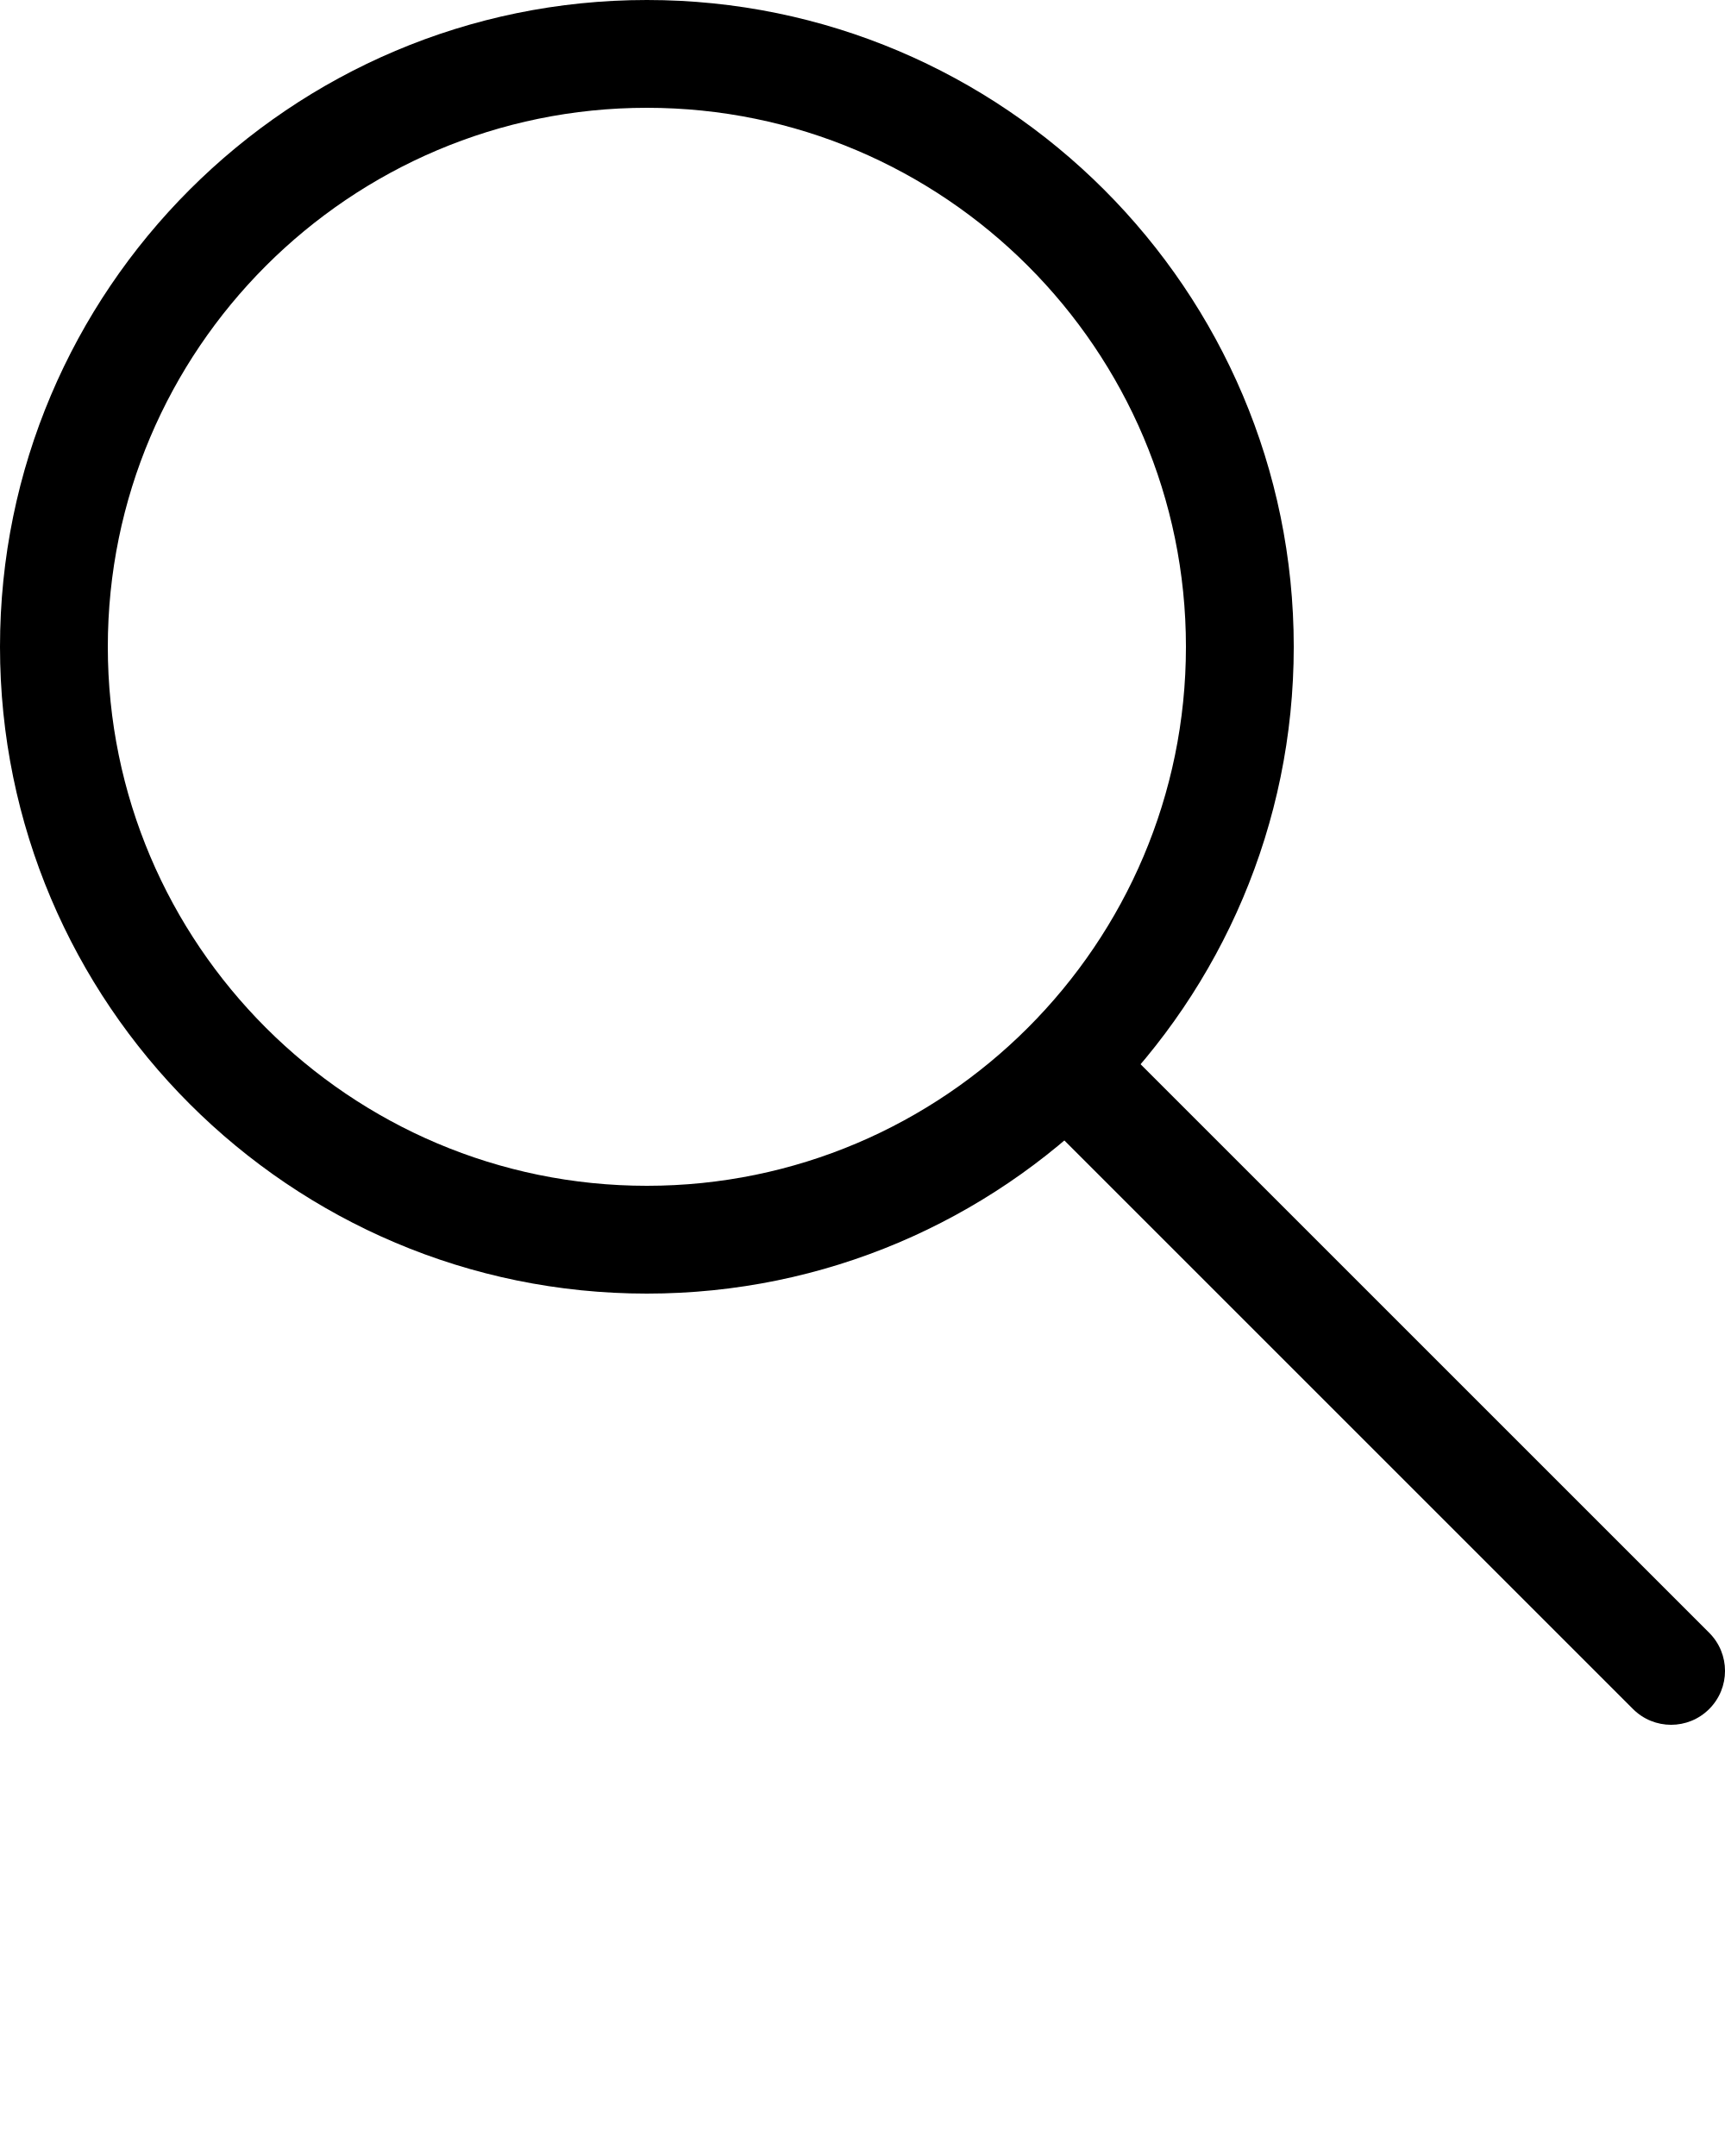
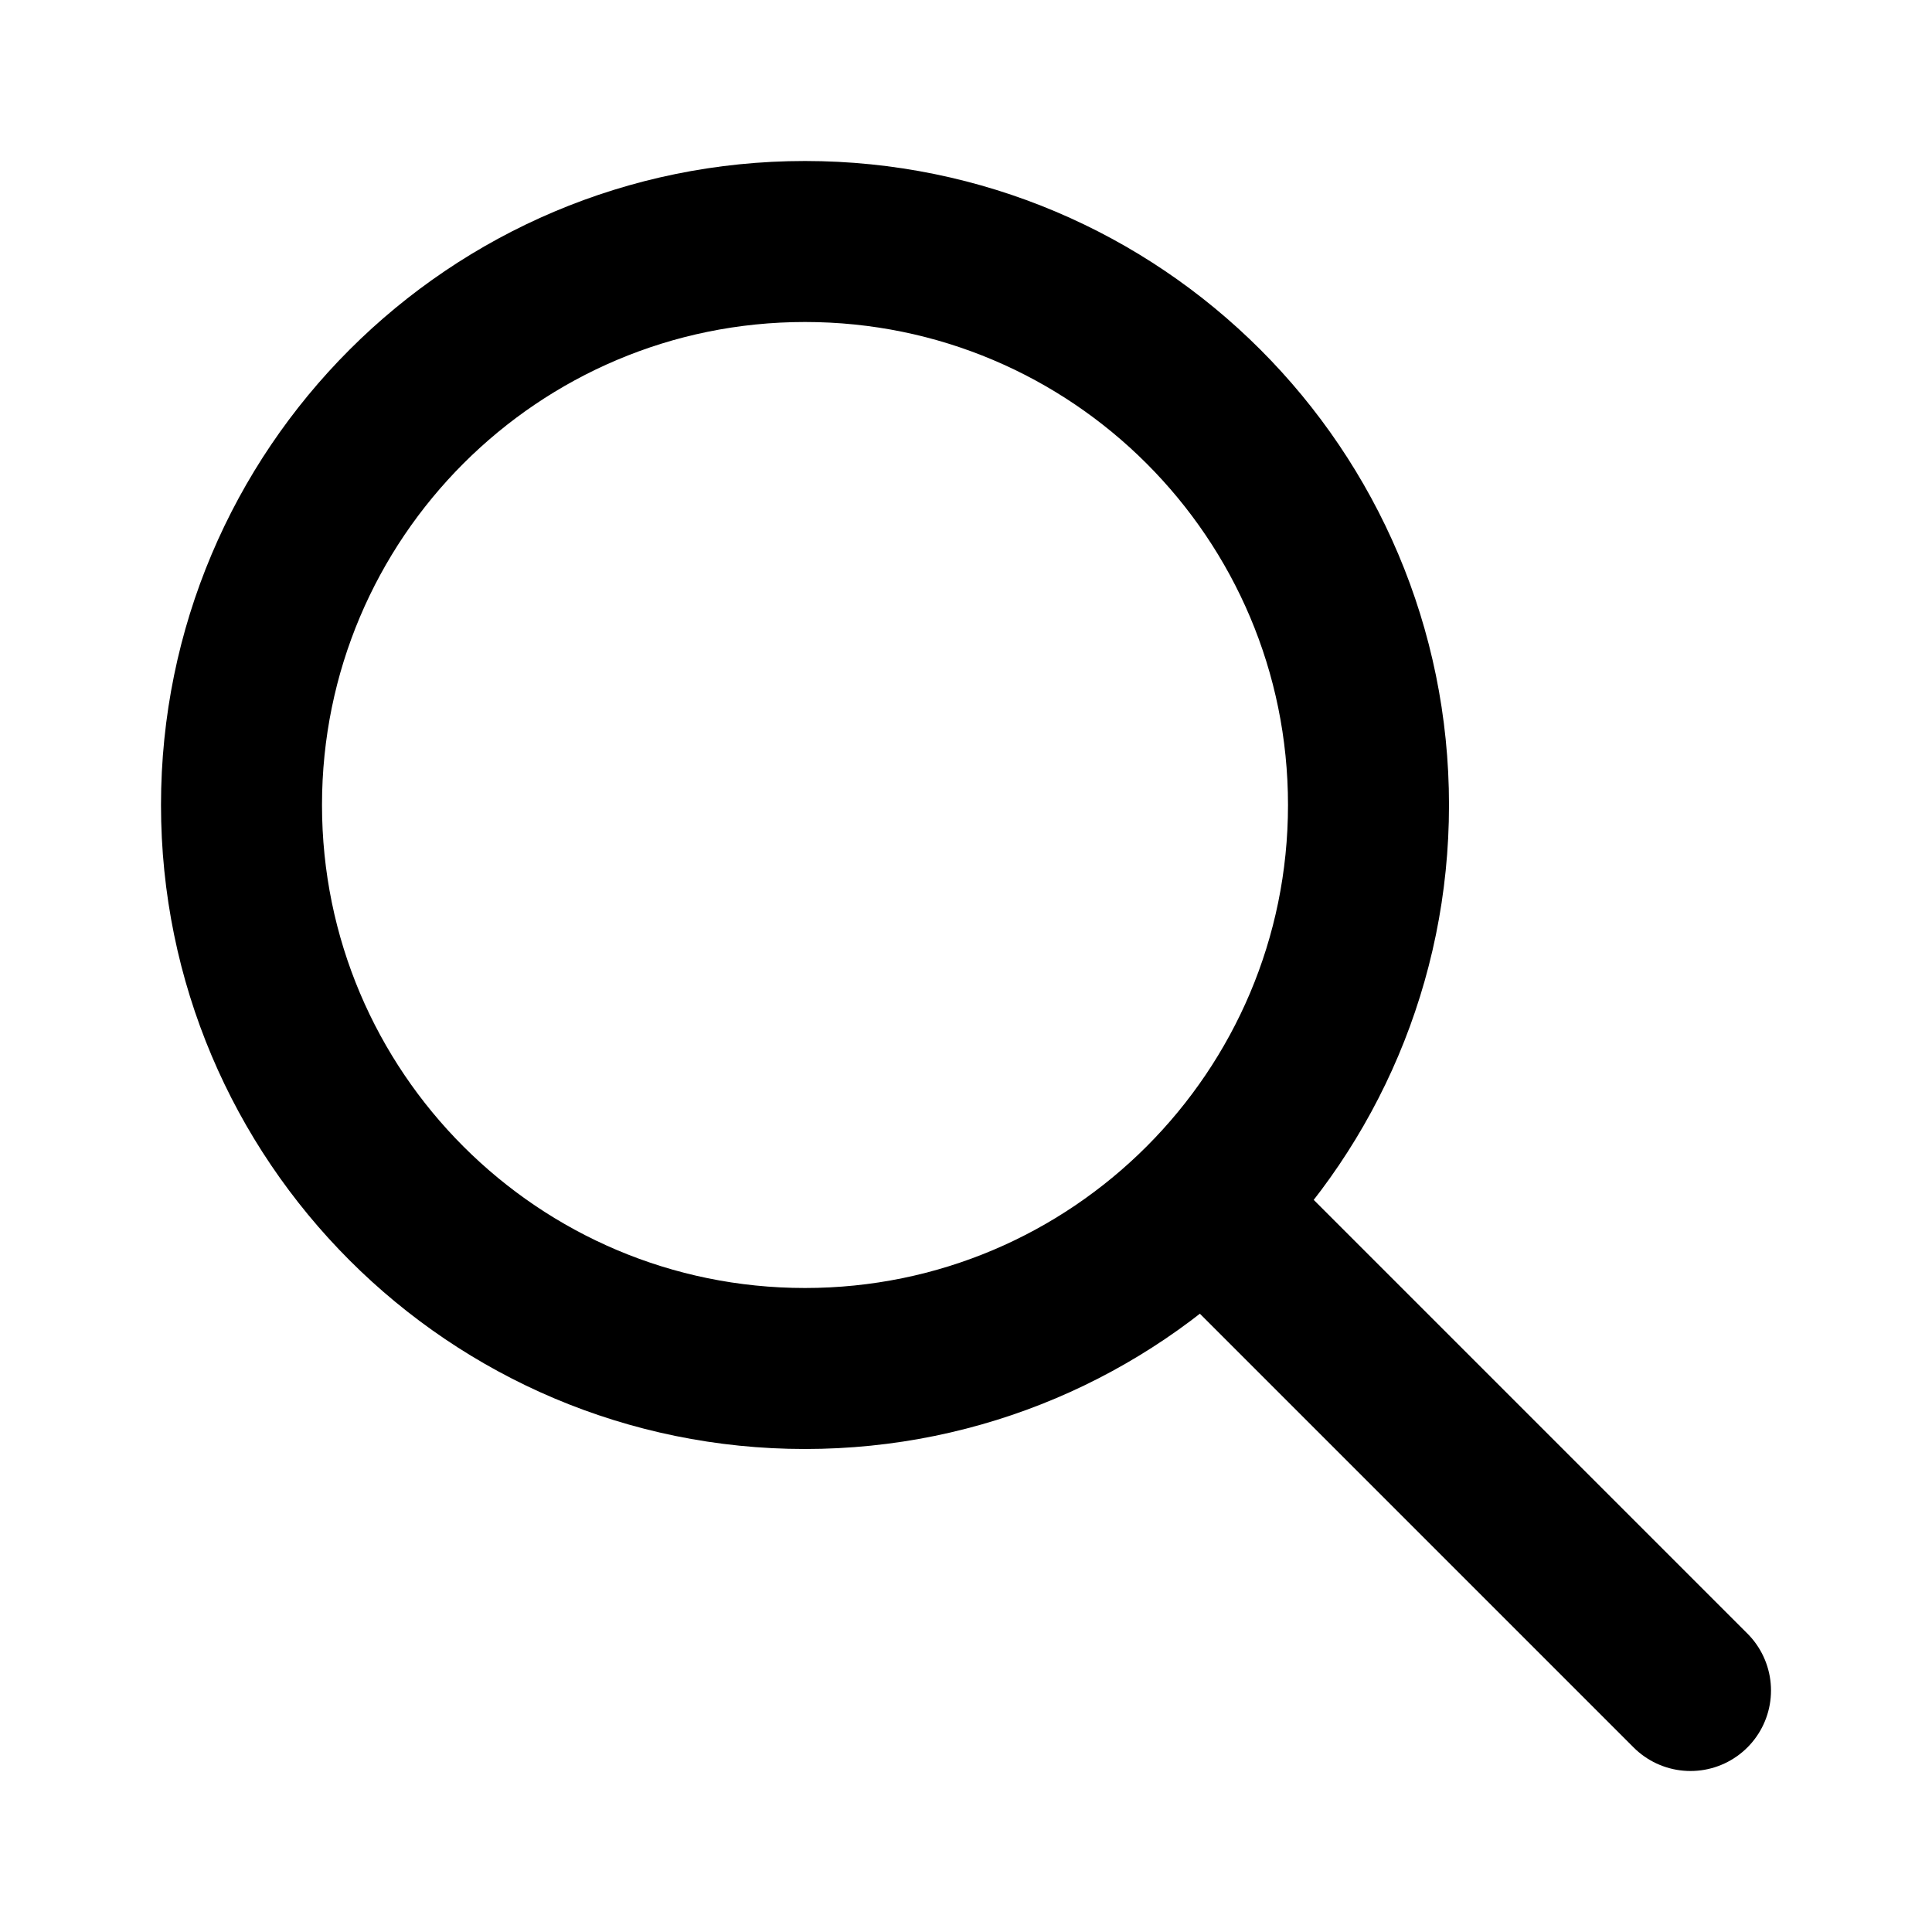
- <svg xmlns="http://www.w3.org/2000/svg" version="1.1" x="0px" y="0px" viewBox="0 0 32 40" style="enable-background:new 0 0 32 32;" xml:space="preserve">
-   <g>
-     <path d="M12,24C5.383,24,0,18.617,0,12C0,5.383,5.383,0,12,0c6.617,0,12,5.383,12,12C24,18.617,18.617,24,12,24z M12,2   C6.486,2,2,6.486,2,12c0,5.514,4.486,10,10,10c5.514,0,10-4.486,10-10C22,6.486,17.514,2,12,2z" />
-     <path d="M31,32c-0.256,0-0.512-0.098-0.707-0.293L19.384,20.798c-0.391-0.391-0.391-1.023,0-1.414s1.023-0.391,1.414,0   l10.909,10.909c0.391,0.391,0.391,1.023,0,1.414C31.512,31.902,31.256,32,31,32z" />
-   </g>
+ <svg xmlns="http://www.w3.org/2000/svg" width="24" height="24" viewBox="0 0 24 24" fill="none" stroke="currentColor" stroke-width="2" stroke-linecap="round" stroke-linejoin="round" class="icon icon-tabler icons-tabler-outline icon-tabler-search">
+   <path stroke="none" d="M0 0h24v24H0z" fill="none" />
+   <path d="M10 10m-7 0a7 7 0 1 0 14 0a7 7 0 1 0 -14 0" />
+   <path d="M21 21l-6 -6" />
</svg>
